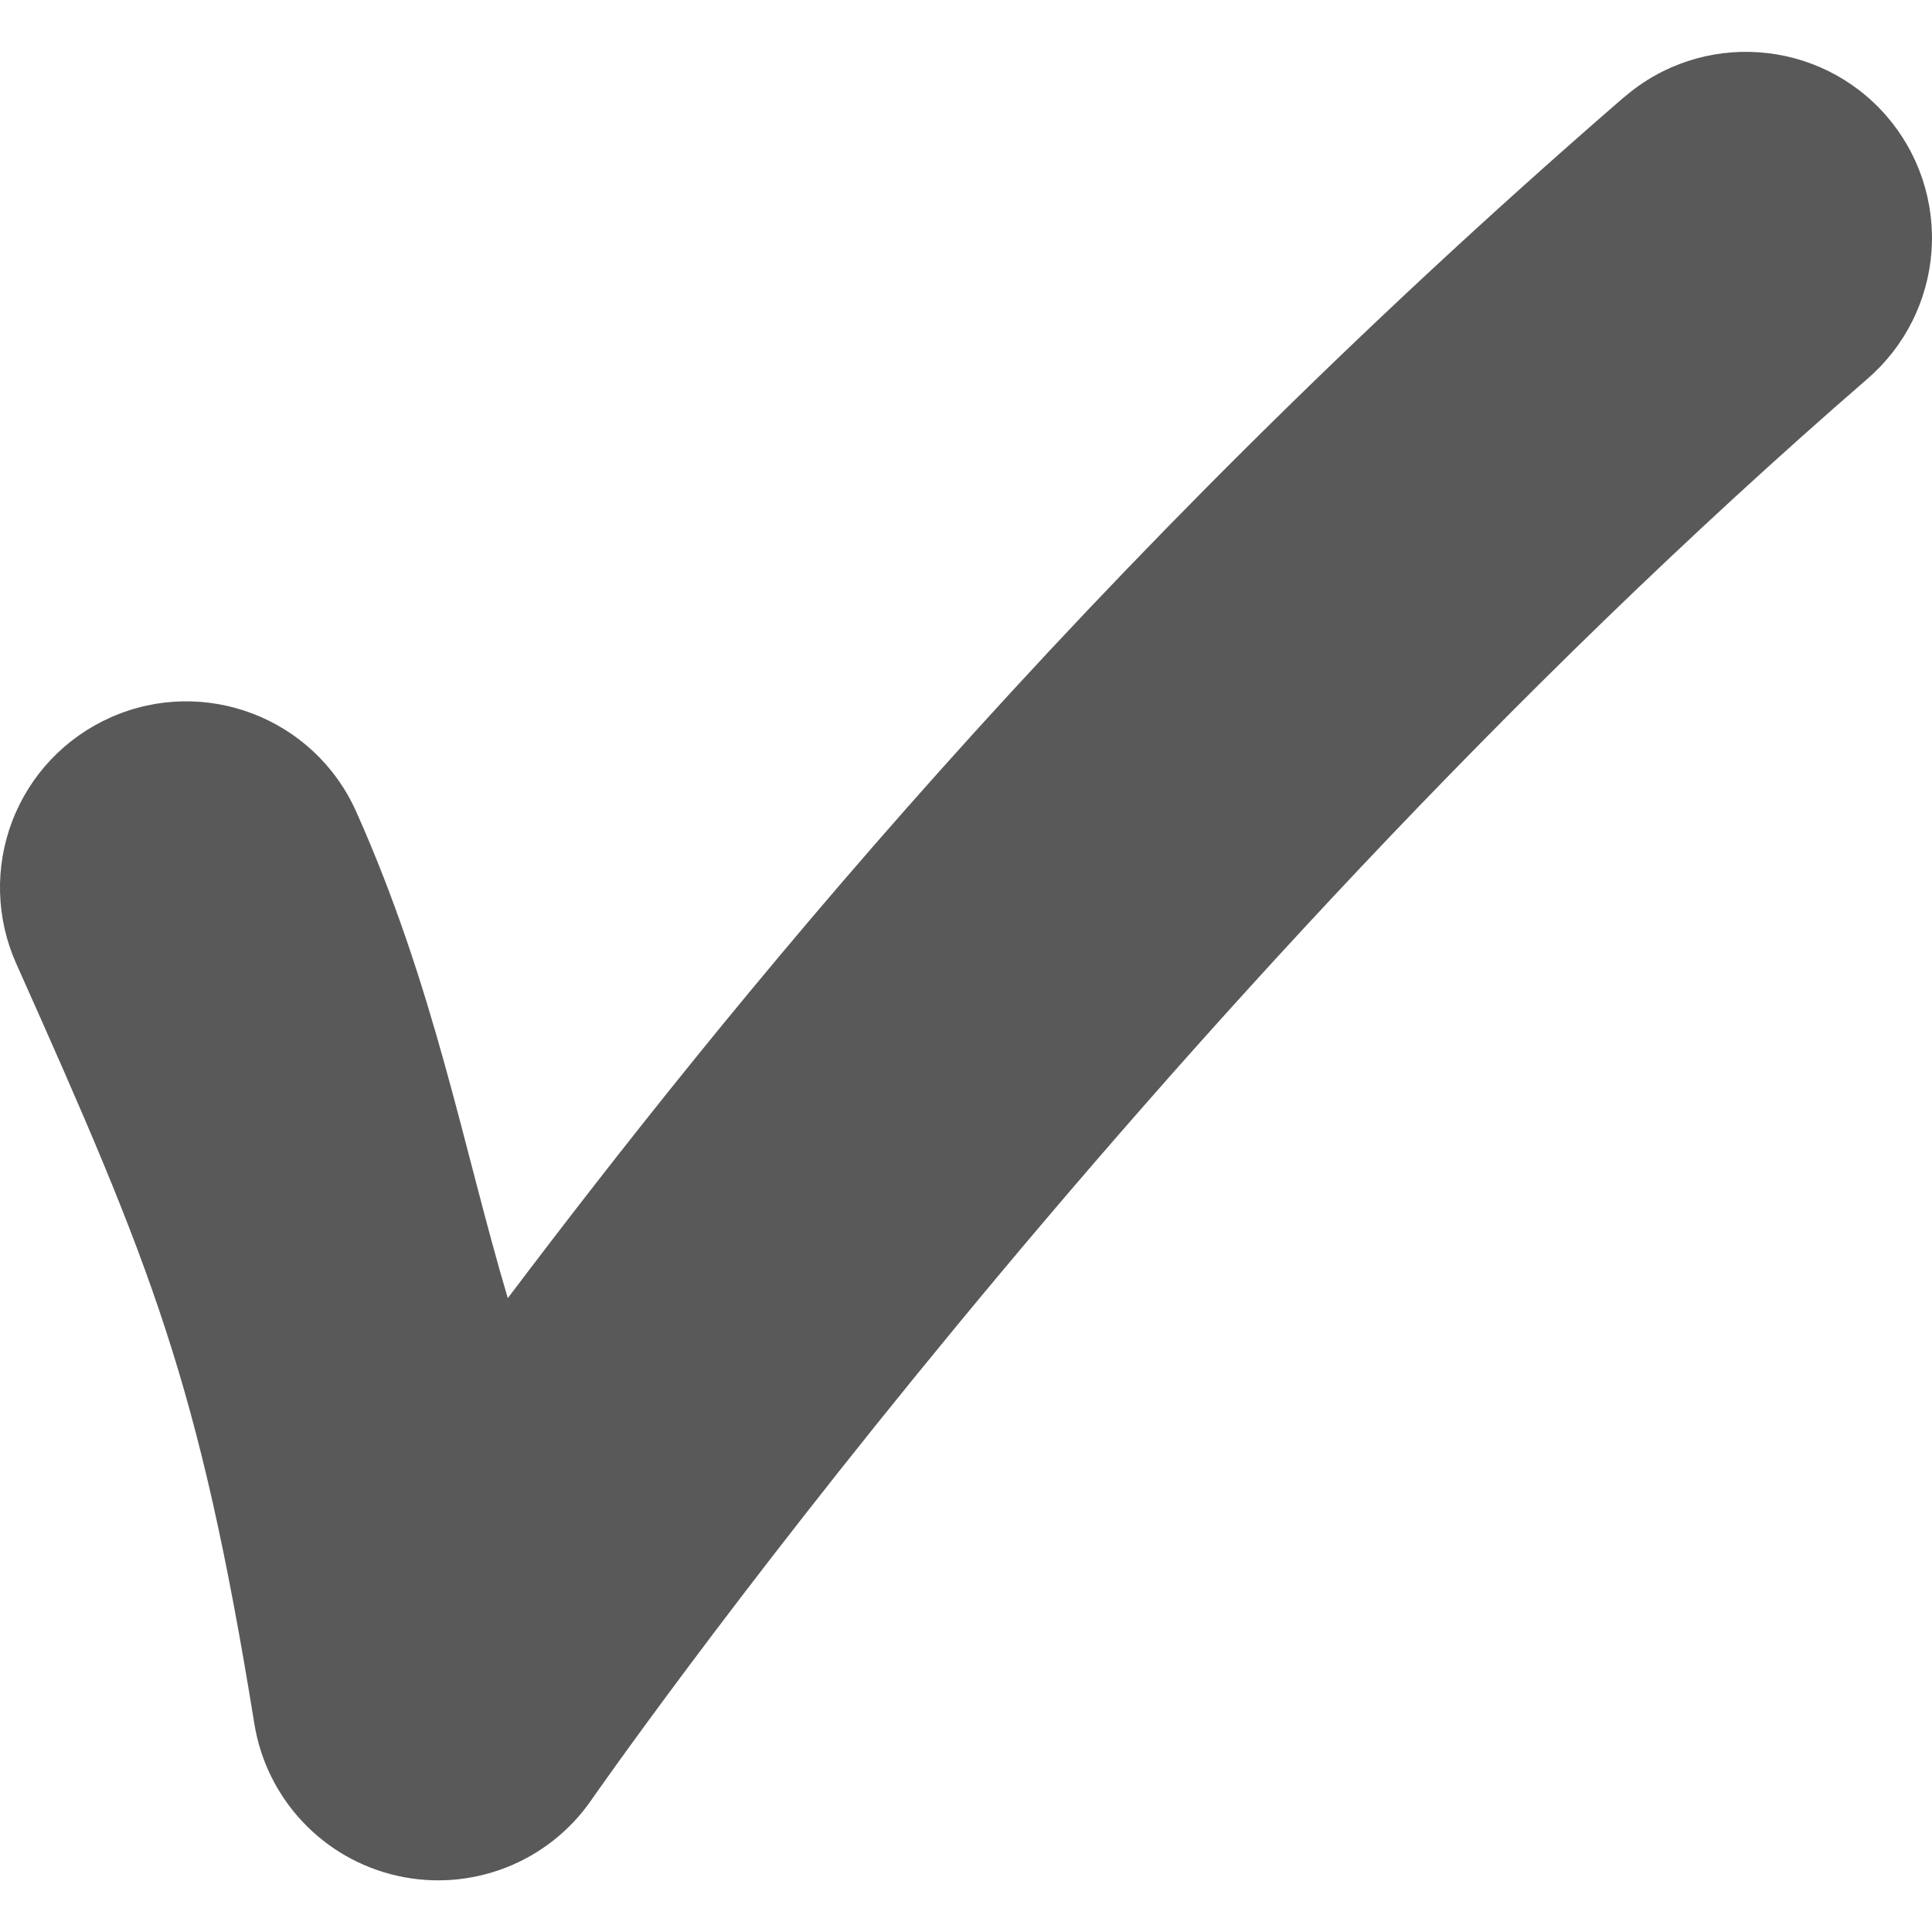
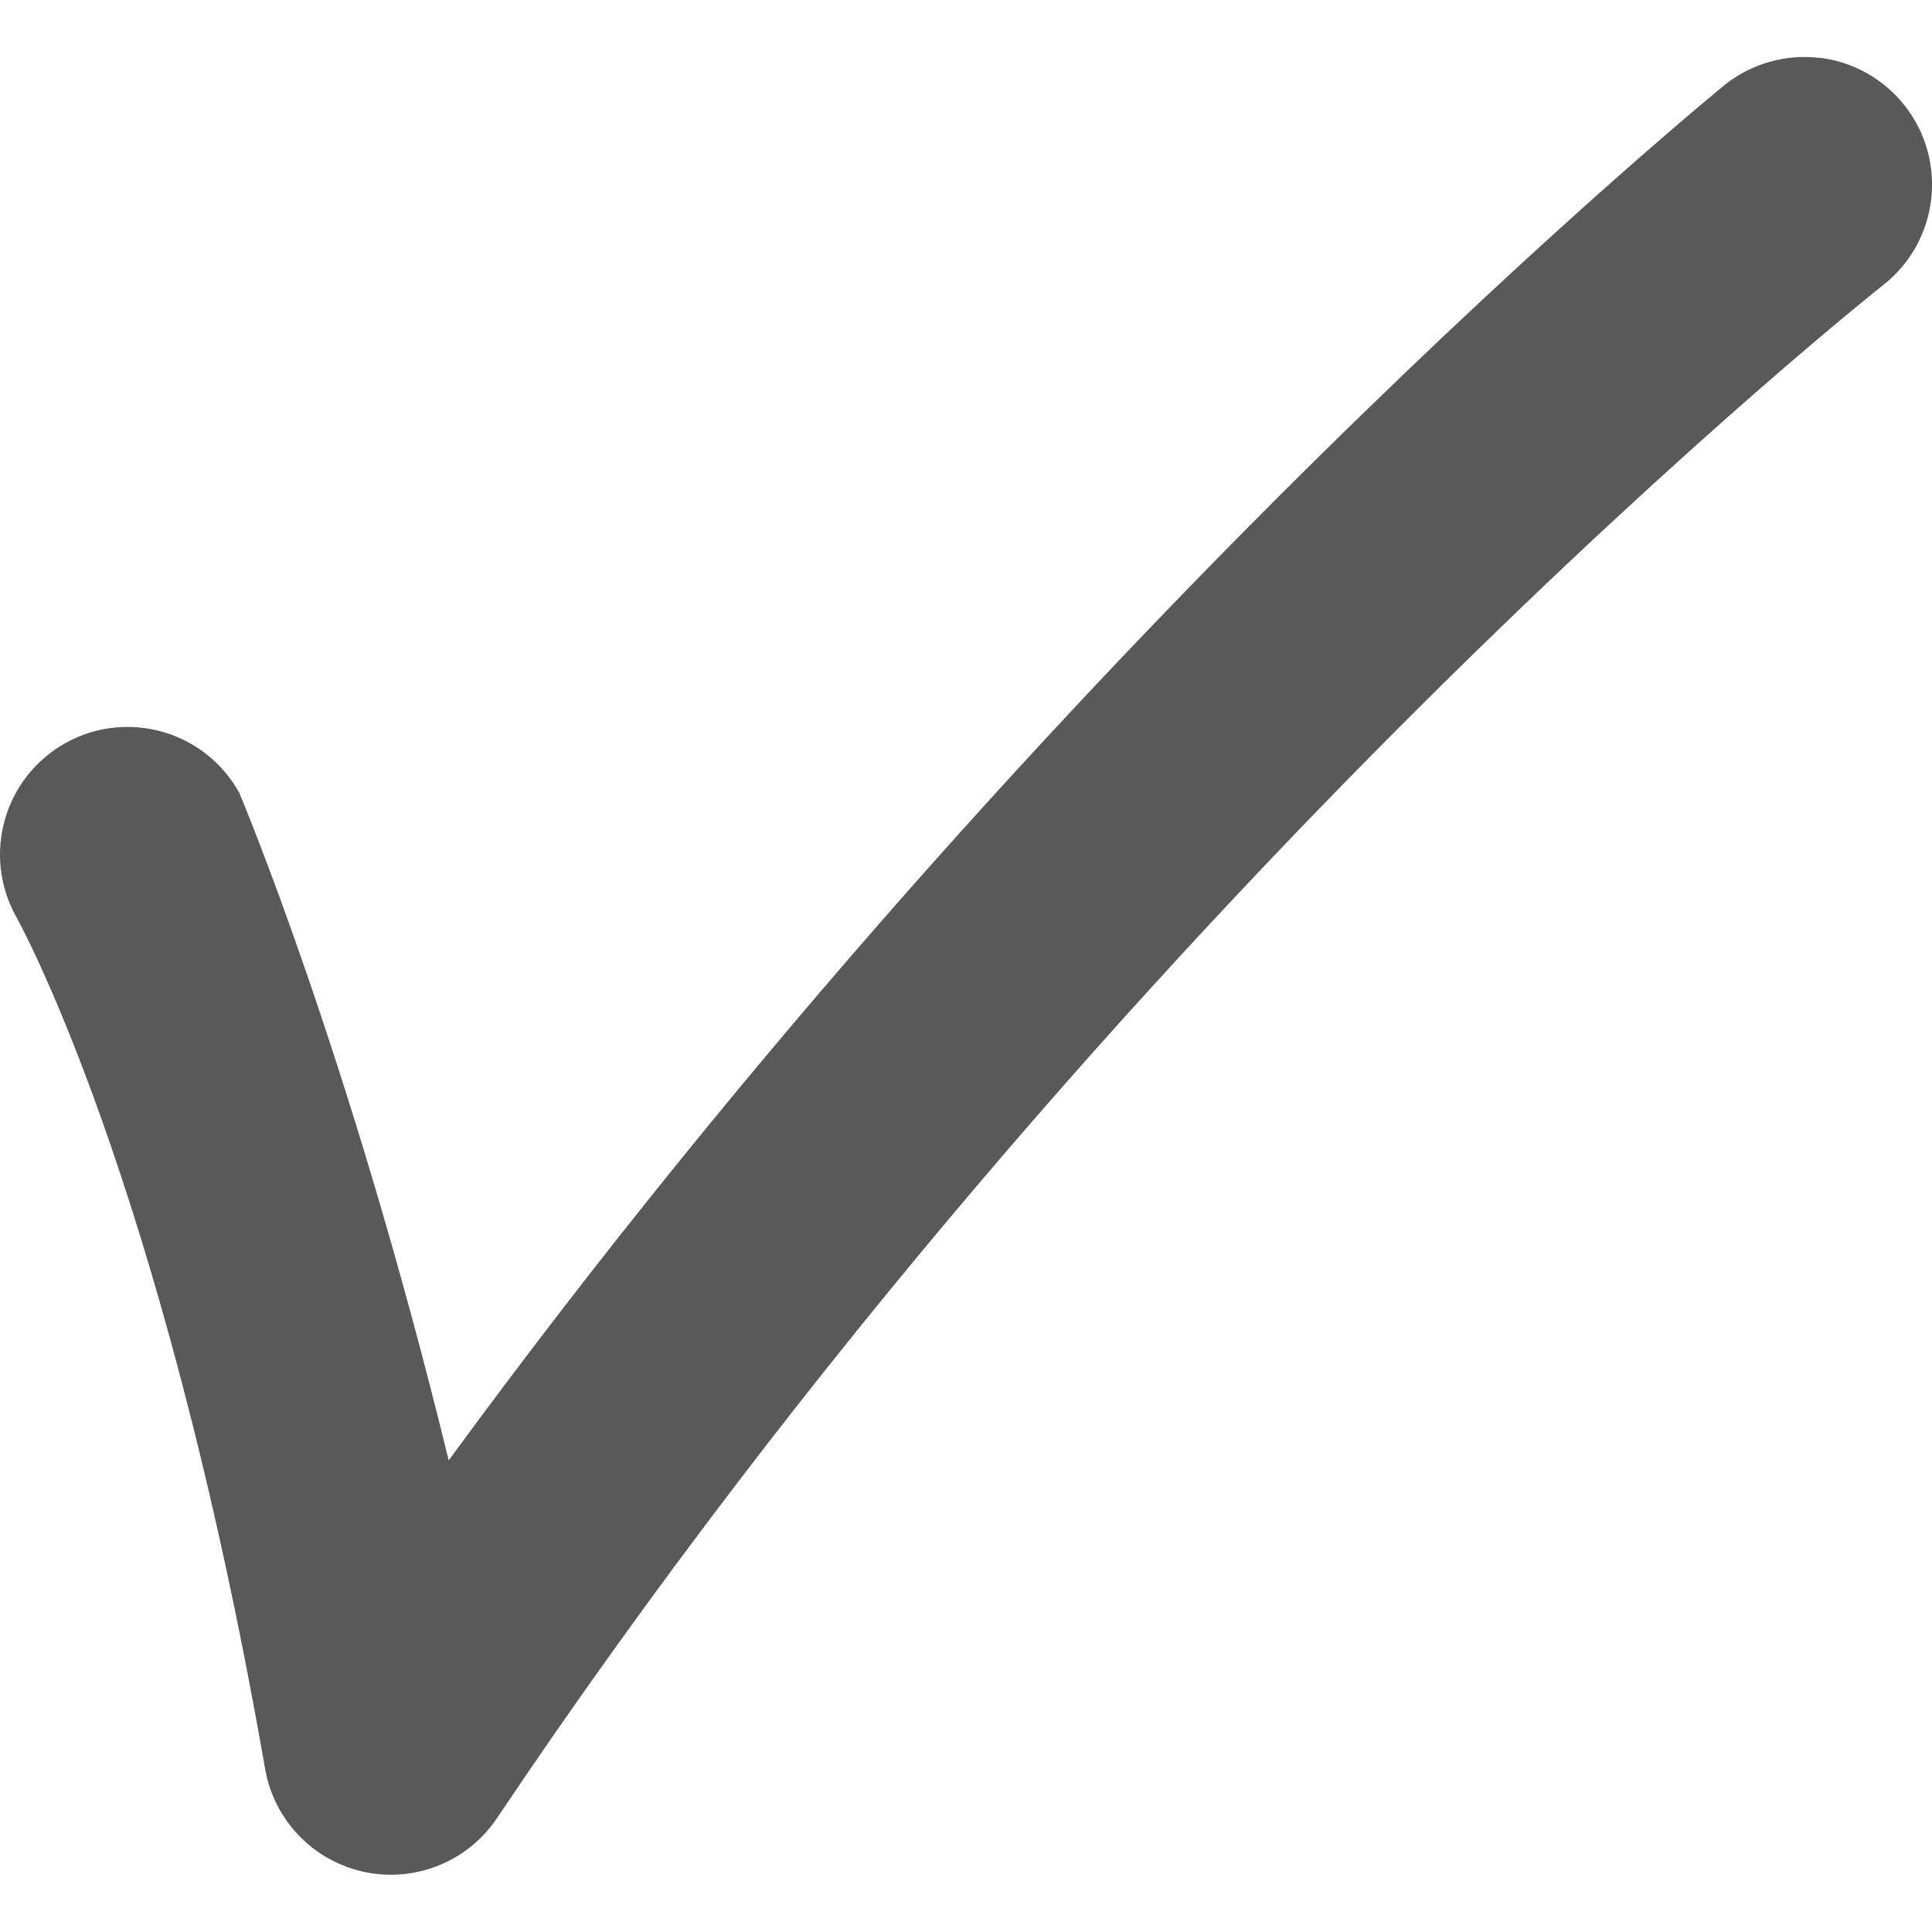
<svg xmlns="http://www.w3.org/2000/svg" width="24" height="24" viewBox="0 0 24 24" version="1.1" id="svg1">
  <defs id="defs1" />
-   <g id="layer1" transform="translate(-1112)">
-     <path style="color:#000000;fill:#595959;fill-opacity:1;stroke-width:2.312;stroke-linecap:round;stroke-linejoin:round;-inkscape-stroke:none" d="m 1132.173,1.208 c -6.783,5.878 -11.222,11.422 -13.865,14.918 -0.555,-1.867 -0.906,-3.857 -1.883,-6.043 a 2.312,2.312 0 0 0 -3.053,-1.17 2.312,2.312 0 0 0 -1.17,3.058 c 1.686,3.773 2.269,5.184 2.958,9.444 a 2.313,2.313 0 0 0 4.187,0.944 c 0,0 6.826,-9.832 15.852,-17.654 a 2.312,2.312 0 0 0 0.235,-3.265 2.312,2.312 0 0 0 -3.261,-0.23 z" id="path22" />
+   <g id="layer1" transform="translate(-1384)">
+     <path style="color:#000000;fill:#595959;fill-opacity:1;stroke-width:1.057;stroke-linecap:round;stroke-linejoin:round;-inkscape-stroke:none;paint-order:stroke markers fill" d="m 1406.601,0.719 a 1.586,1.586 0 0 0 -1.169,0.33 c 0,0 -8.258,6.712 -15.858,17.092 -1.242,-5.089 -2.603,-8.295 -2.603,-8.295 a 1.586,1.586 0 0 0 -2.155,-0.617 1.586,1.586 0 0 0 -0.617,2.155 c 0,0 1.803,3.19 3.095,10.593 a 1.586,1.586 0 0 0 2.878,0.611 c 7.757,-11.571 17.225,-19.05 17.225,-19.05 a 1.586,1.586 0 0 0 0.264,-2.226 1.586,1.586 0 0 0 -1.059,-0.595 z" id="path63" />
  </g>
</svg>
